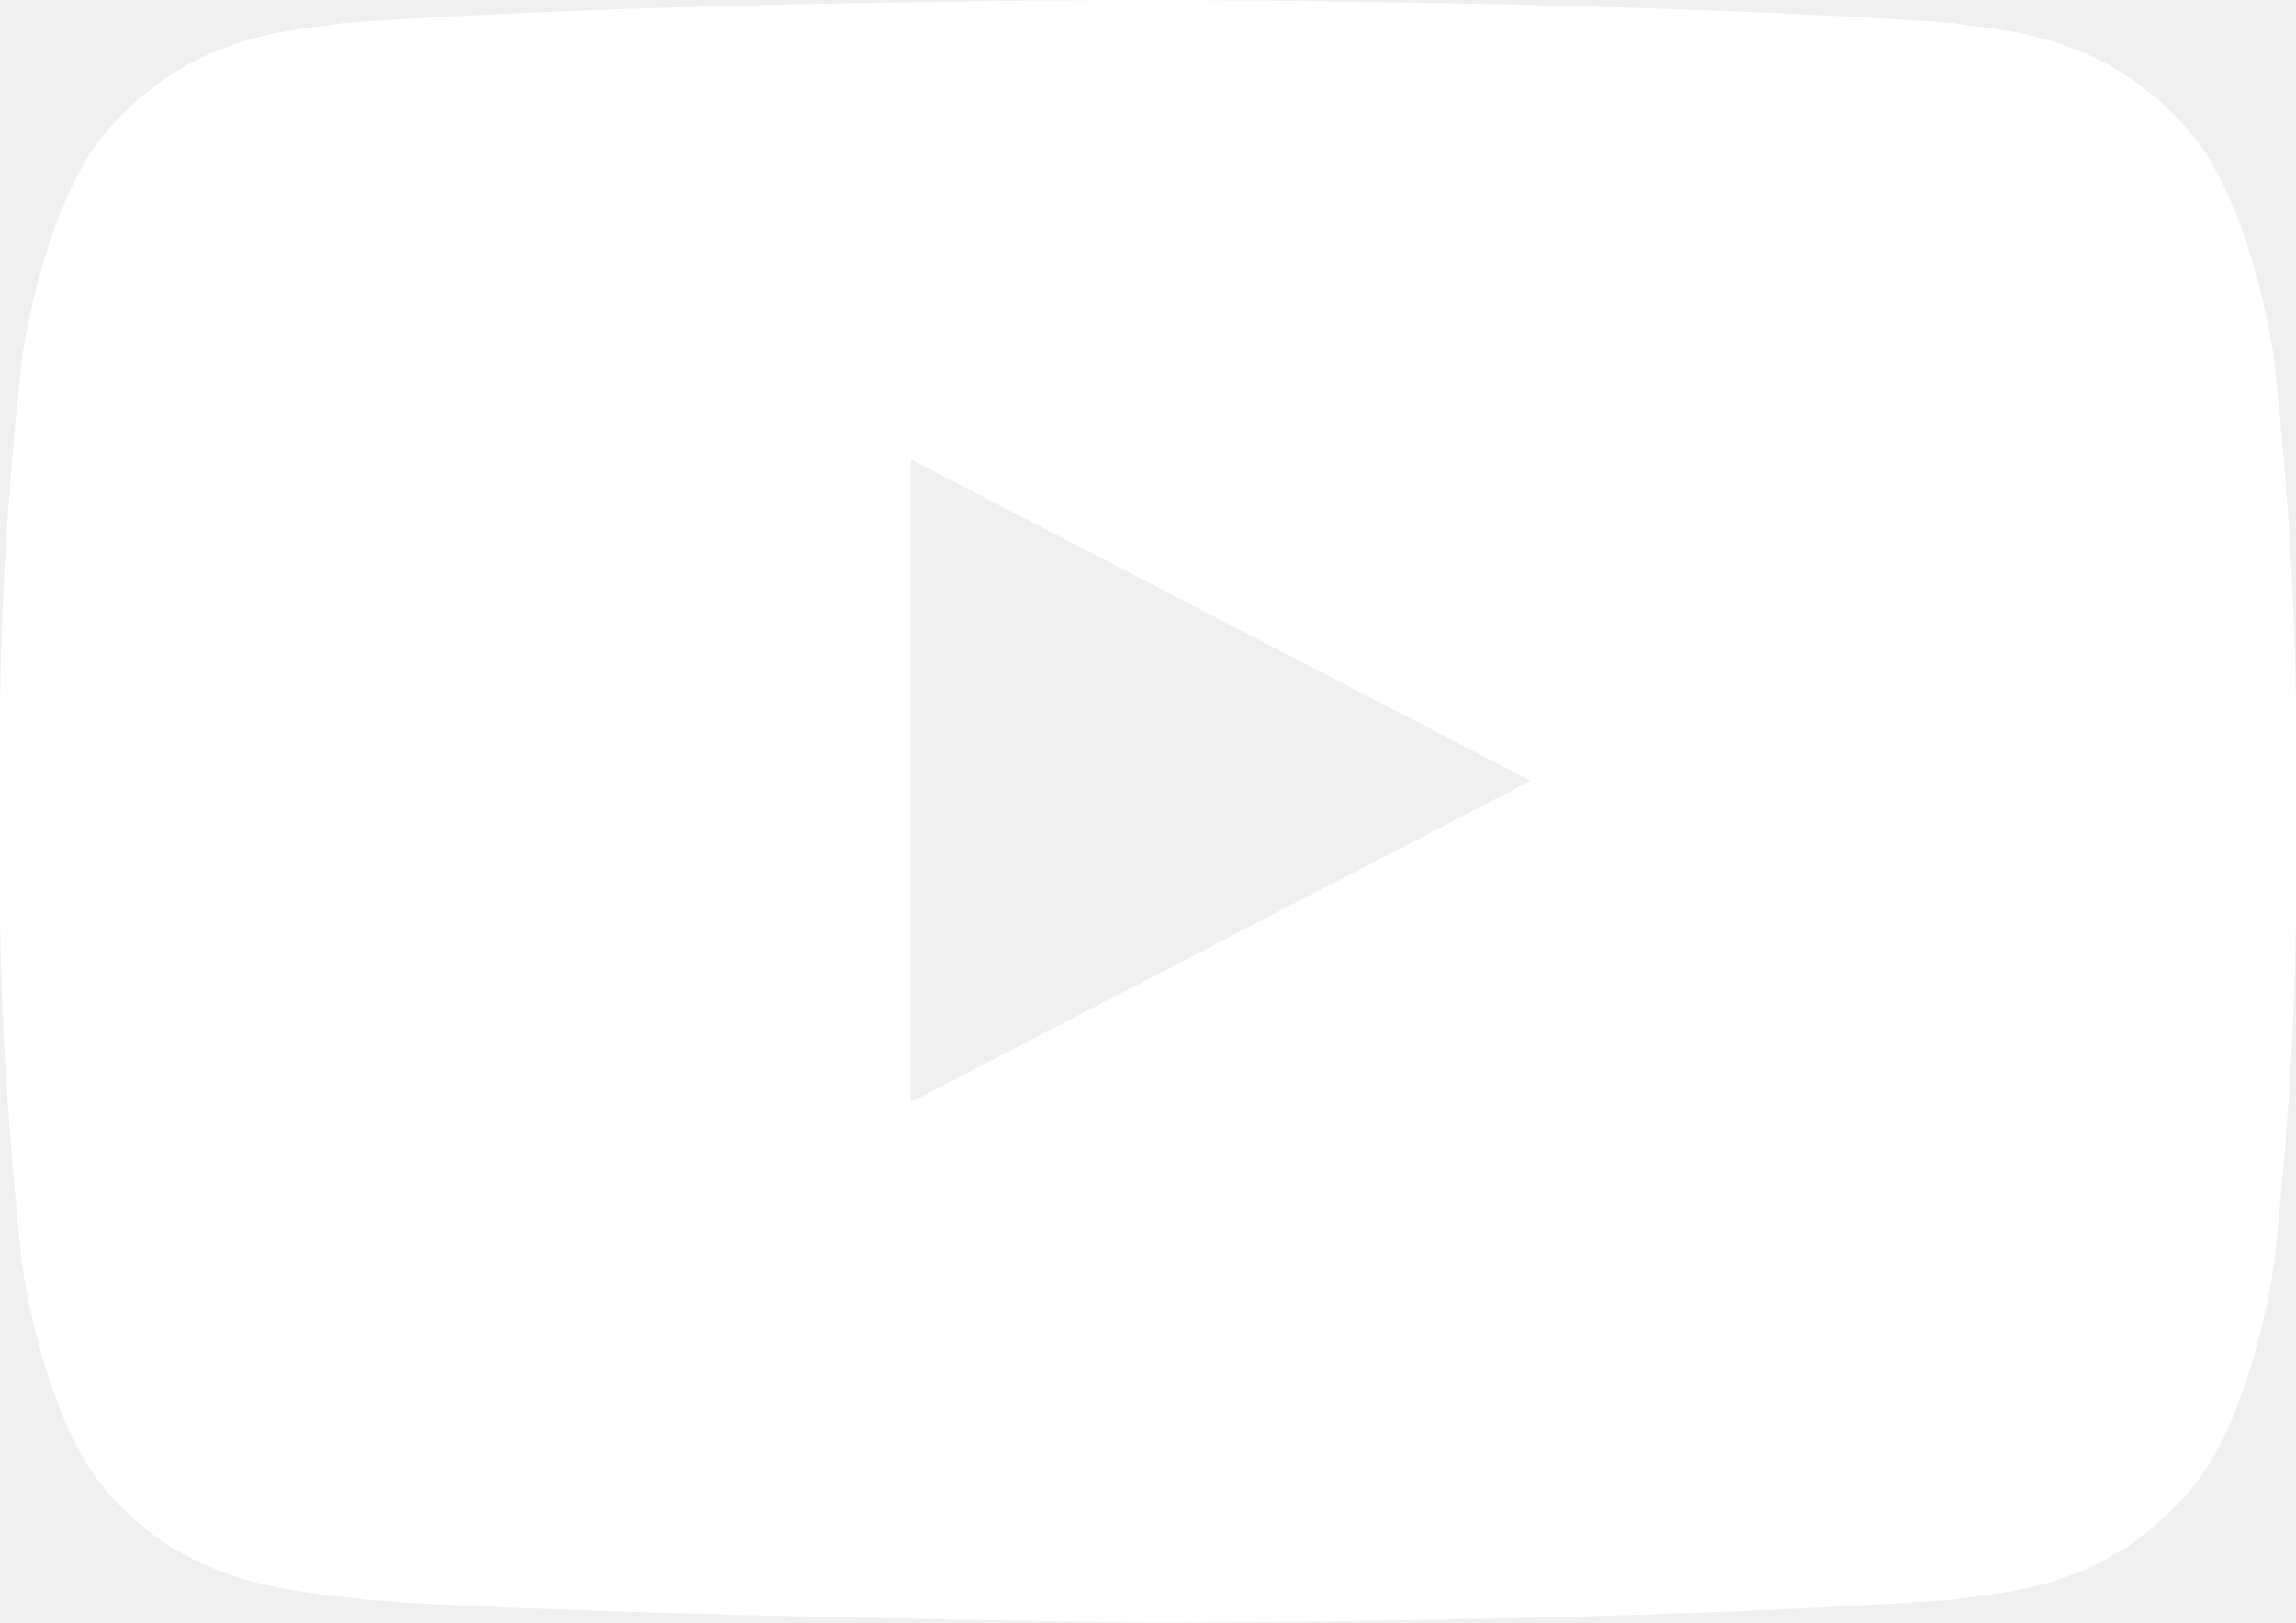
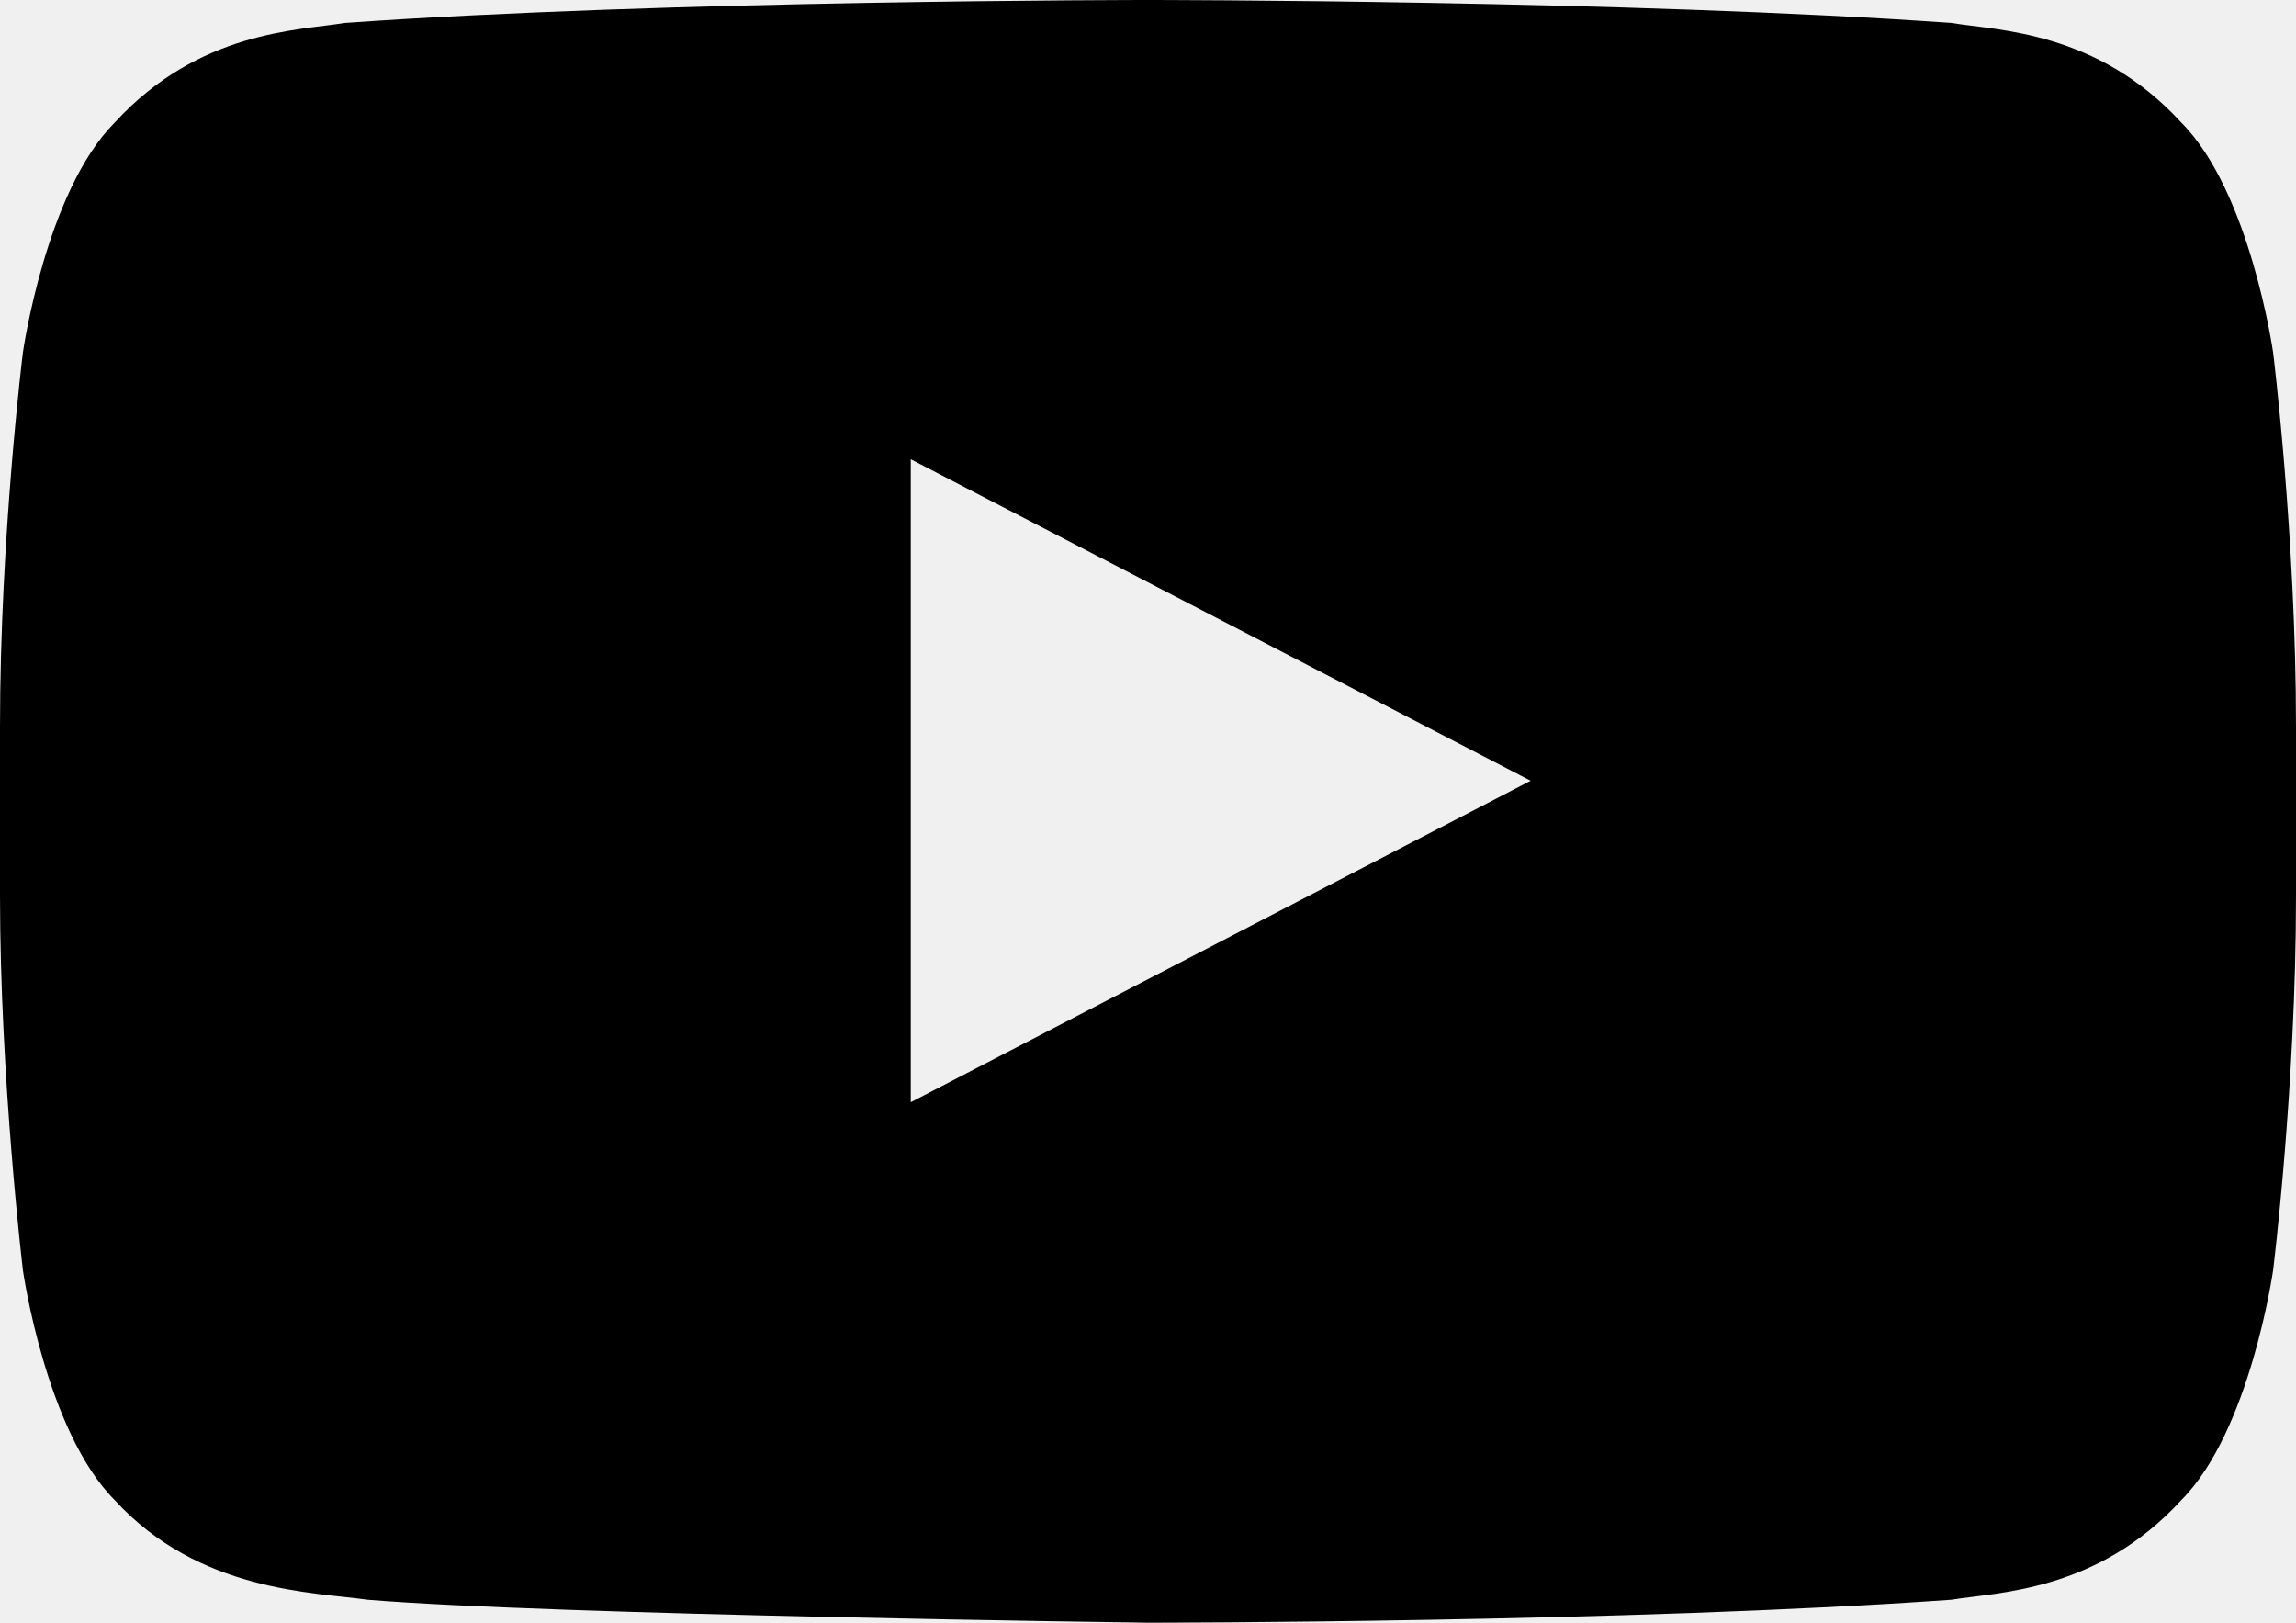
<svg xmlns="http://www.w3.org/2000/svg" viewBox="0 0 30 21.2">
-   <path fill="#FFF" d="M29.7 4.6s-.3-2.1-1.2-3C27.4.4 26.1.4 25.5.3 21.3 0 15 0 15 0S8.7 0 4.5.3c-.6.1-1.9.1-3 1.3-.9.9-1.2 3-1.2 3S0 7 0 9.5v2.2c0 2.4.3 4.9.3 4.9s.3 2.1 1.2 3c1.1 1.2 2.6 1.2 3.3 1.3 2.4.2 10.2.3 10.2.3s6.3 0 10.5-.3c.6-.1 1.9-.1 3-1.3.9-.9 1.2-3 1.2-3s.3-2.4.3-4.9V9.5c0-2.5-.3-4.9-.3-4.9zm-17.8 9.8V6l8.1 4.2-8.1 4.2z" />
+   <path d="M29.7 4.6s-.3-2.1-1.2-3C27.4.4 26.1.4 25.5.3 21.3 0 15 0 15 0S8.7 0 4.5.3c-.6.1-1.9.1-3 1.3-.9.9-1.2 3-1.2 3S0 7 0 9.5v2.2c0 2.4.3 4.9.3 4.9s.3 2.1 1.2 3c1.1 1.2 2.6 1.2 3.3 1.3 2.4.2 10.2.3 10.2.3s6.3 0 10.5-.3c.6-.1 1.9-.1 3-1.3.9-.9 1.2-3 1.2-3s.3-2.4.3-4.9V9.5c0-2.5-.3-4.9-.3-4.9zm-17.8 9.8V6l8.1 4.2-8.1 4.2z" />
</svg>
